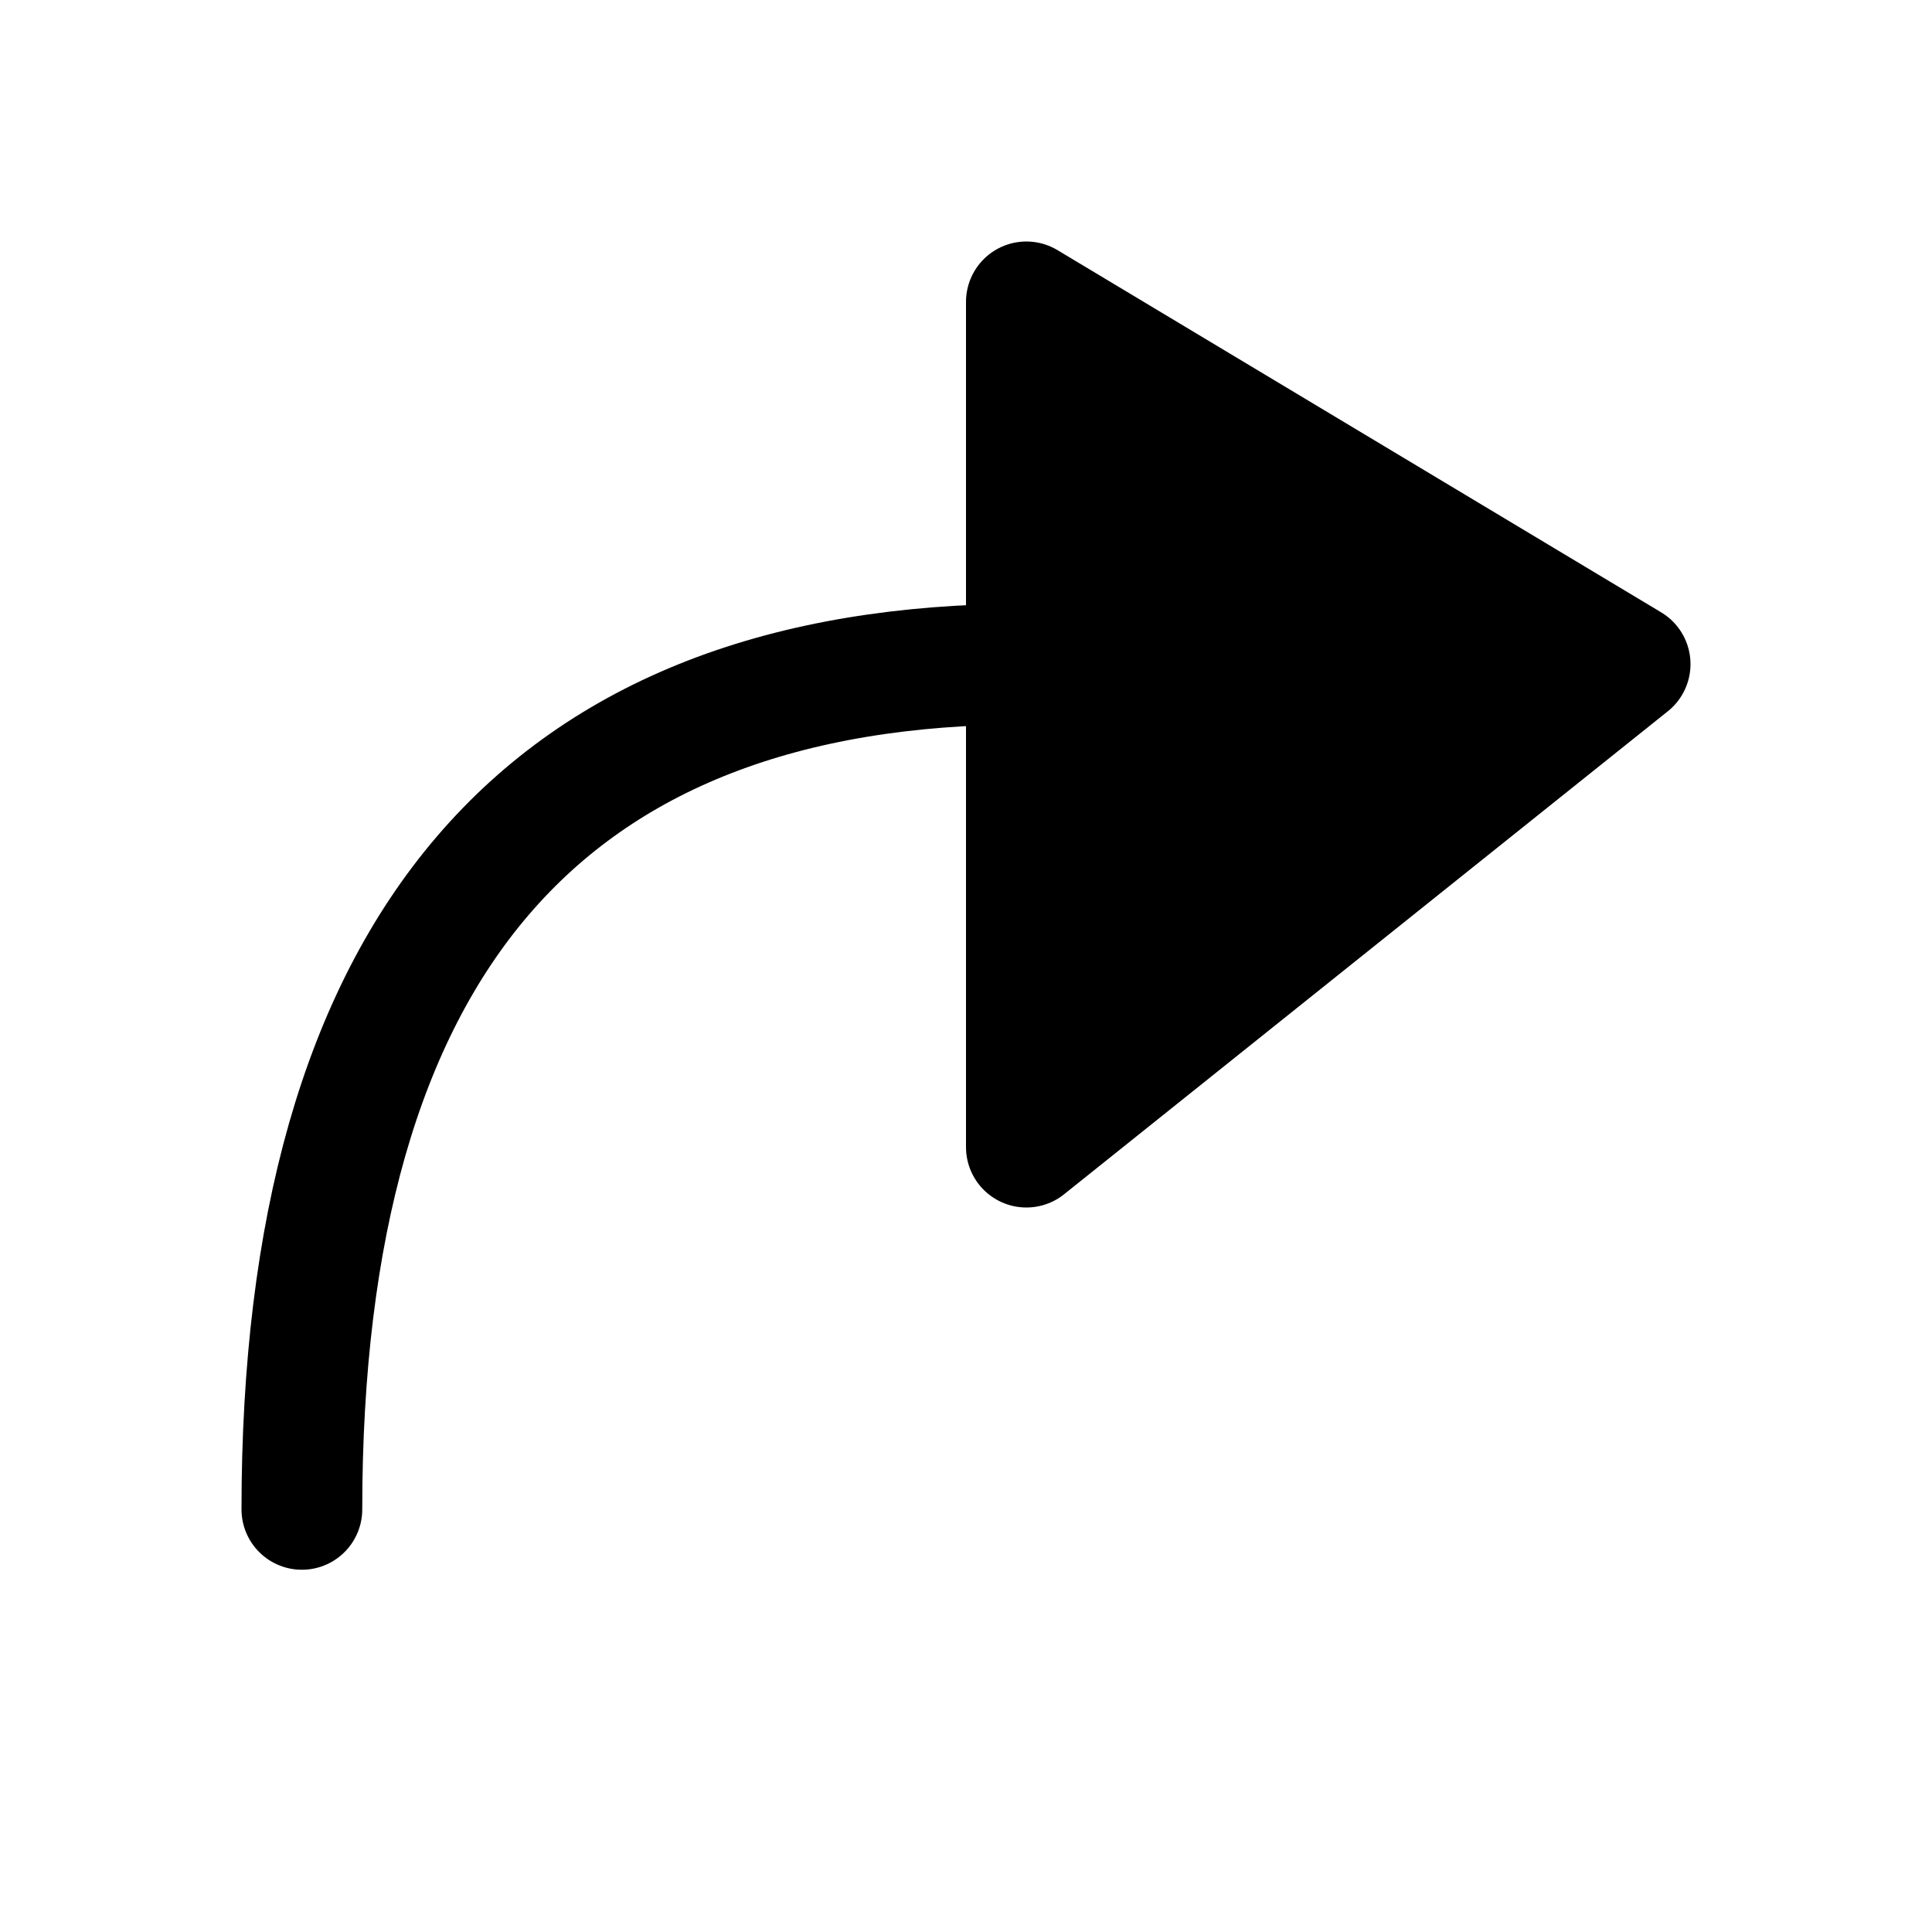
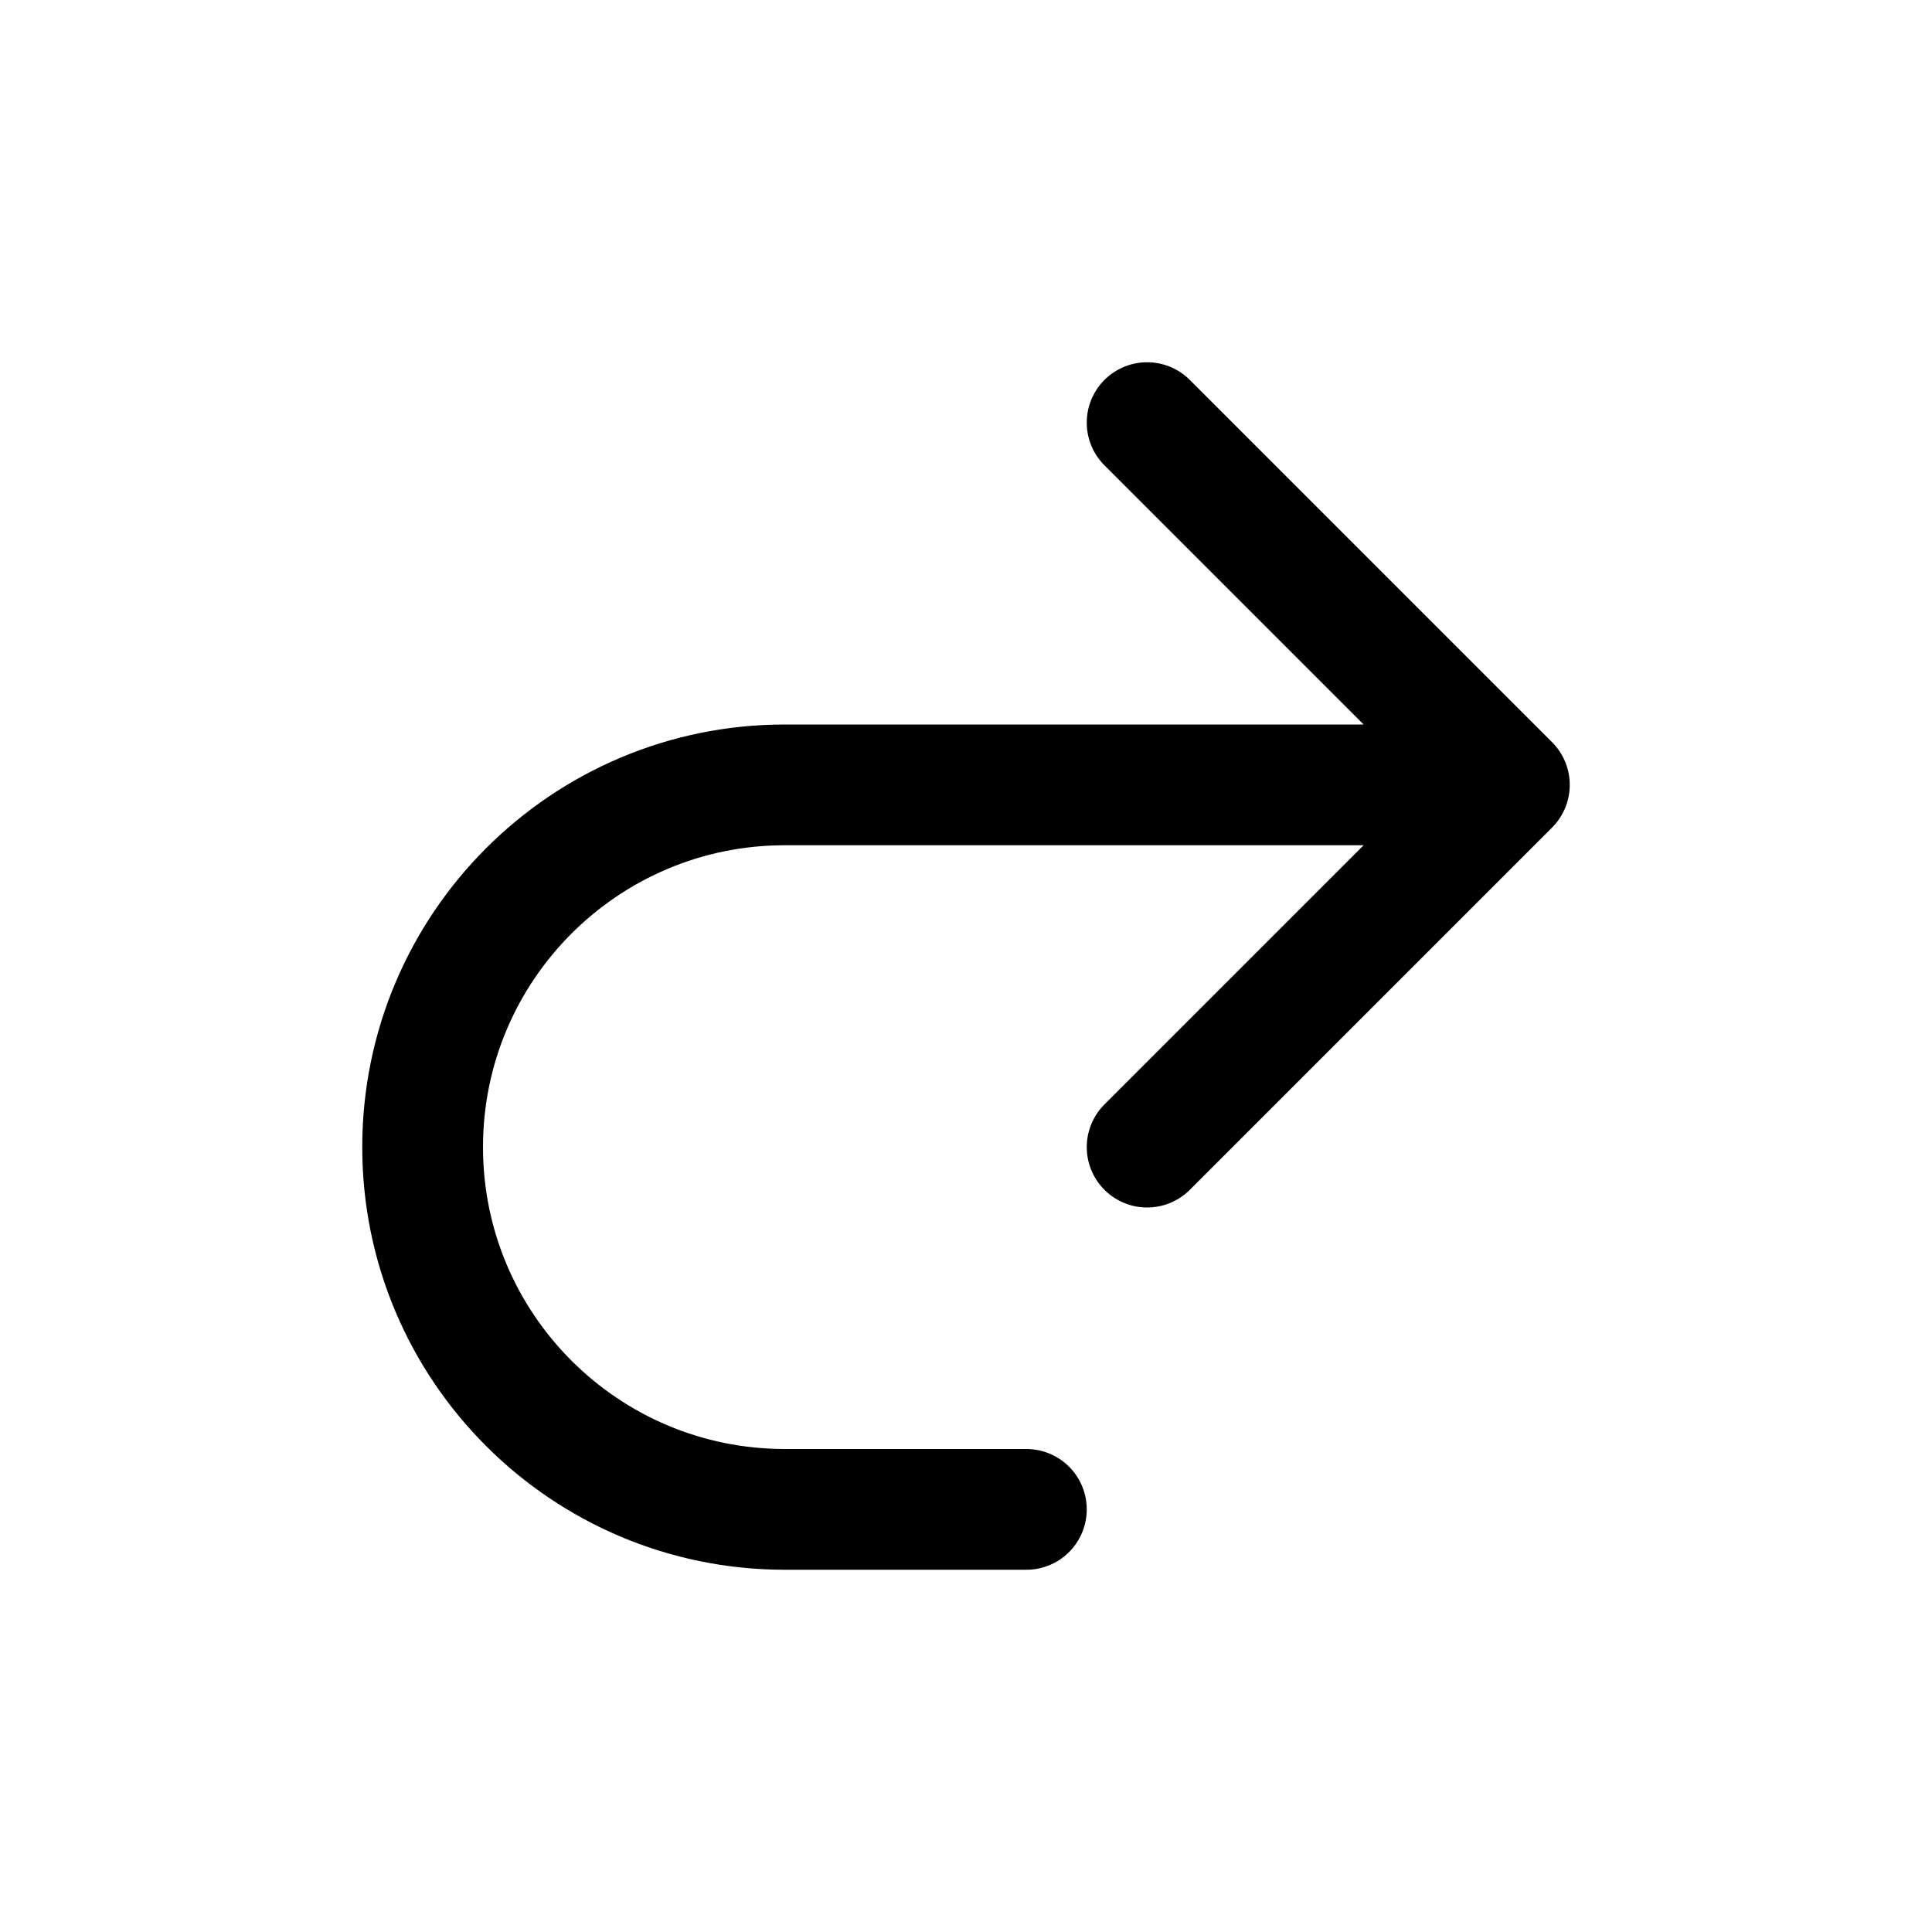
<svg xmlns="http://www.w3.org/2000/svg" width="16" height="16" viewBox="0 0 16 16" fill="none" stroke="currentColor" stroke-width="1" stroke-linecap="round" stroke-linejoin="round">
-   <path d="M2.5 12.5Q2.5 5.5 8.5 5.5" />
-   <path d="M13.5 5.5L8.5 2.5L8.5 9.5Z" fill="currentColor" />
+   <path d="M9.5 3.5L12.5 6.5L9.5 9.5M12.5 6.5H6.5A3 3 0 0 0 6.5 12.5H8.5" />
</svg>
